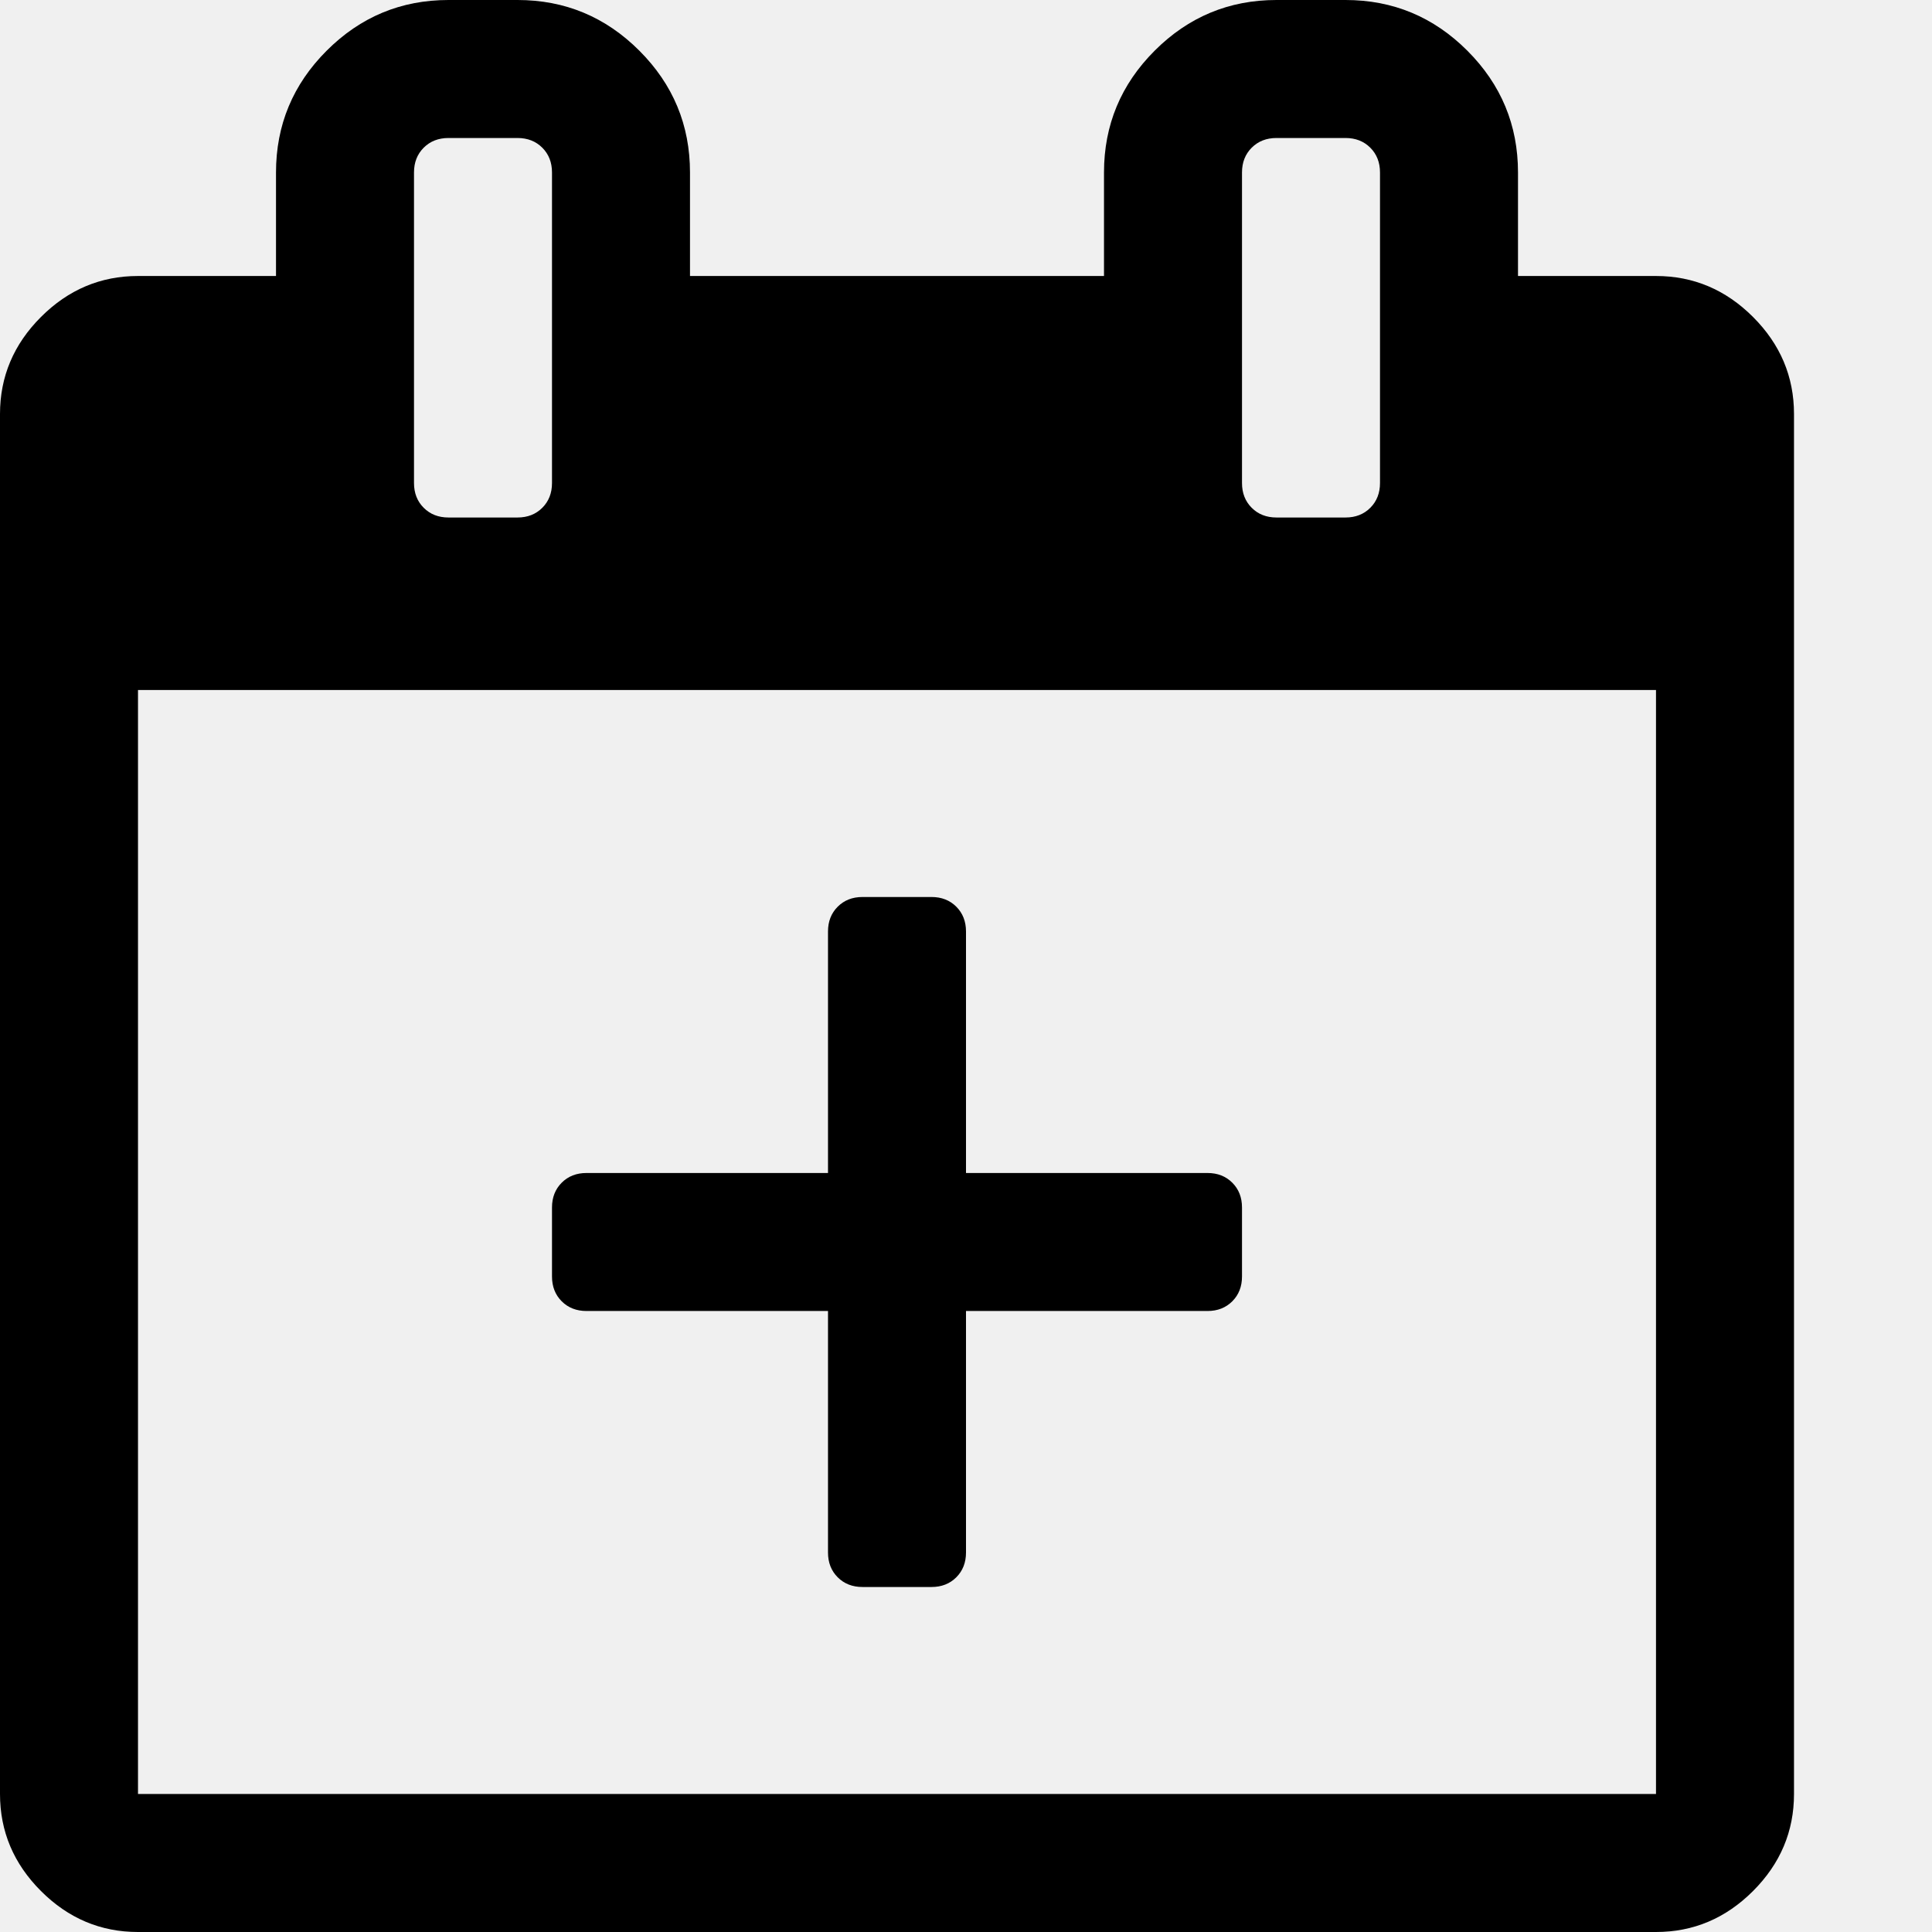
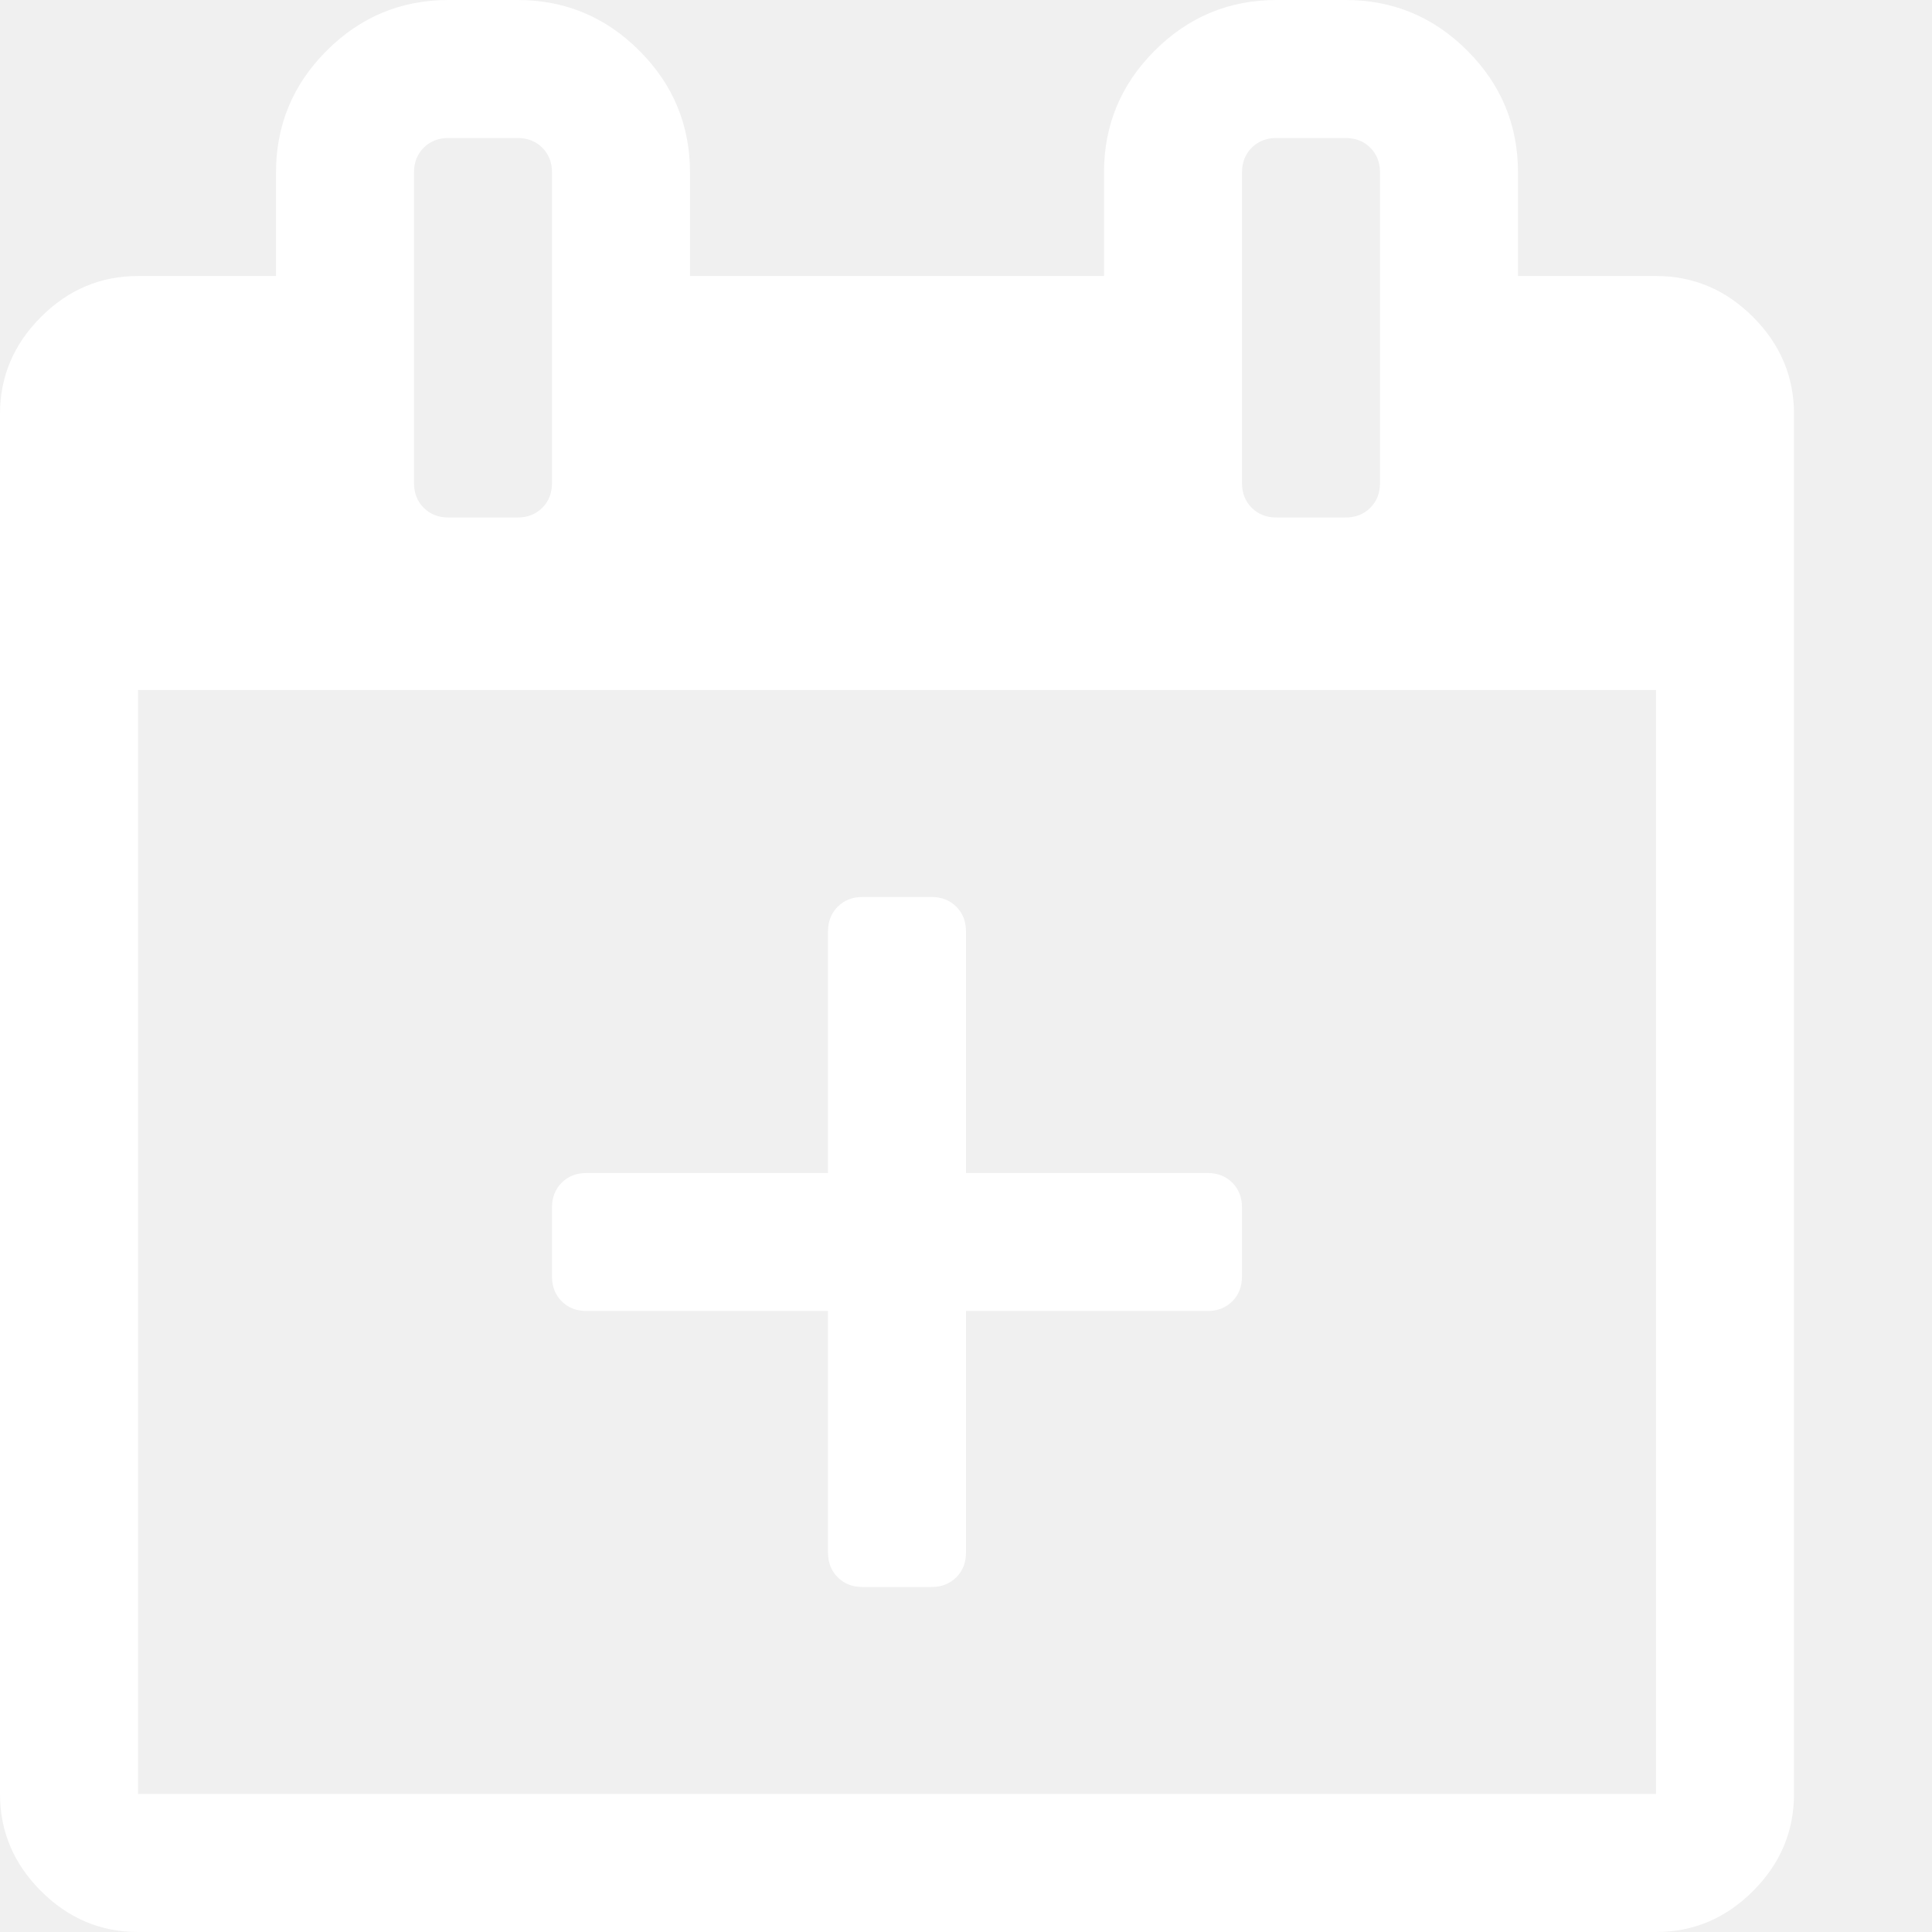
<svg xmlns="http://www.w3.org/2000/svg" width="1792" height="1792" viewBox="0 0 1792 1792">
-   <path d="M1536 256q52 0 90 38t38 90v1280q0 52-38 90t-90 38h-1408q-52 0-90-38t-38-90v-1280q0-52 38-90t90-38h128v-96q0-66 47-113t113-47h64q66 0 113 47t47 113v96h384v-96q0-66 47-113t113-47h64q66 0 113 47t47 113v96h128zm-384-96v288q0 14 9 23t23 9h64q14 0 23-9t9-23v-288q0-14-9-23t-23-9h-64q-14 0-23 9t-9 23zm-768 0v288q0 14 9 23t23 9h64q14 0 23-9t9-23v-288q0-14-9-23t-23-9h-64q-14 0-23 9t-9 23zm1152 1504v-1024h-1408v1024h1408zm-640-576h224q14 0 23 9t9 23v64q0 14-9 23t-23 9h-224v224q0 14-9 23t-23 9h-64q-14 0-23-9t-9-23v-224h-224q-14 0-23-9t-9-23v-64q0-14 9-23t23-9h224v-224q0-14 9-23t23-9h64q14 0 23 9t9 23v224z" />
+   <path d="M1536 256q52 0 90 38t38 90v1280q0 52-38 90t-90 38h-1408q-52 0-90-38t-38-90v-1280q0-52 38-90t90-38h128v-96q0-66 47-113t113-47h64q66 0 113 47t47 113v96h384v-96q0-66 47-113t113-47h64q66 0 113 47t47 113v96h128zm-384-96v288q0 14 9 23t23 9h64q14 0 23-9t9-23v-288q0-14-9-23t-23-9h-64q-14 0-23 9t-9 23zm-768 0v288q0 14 9 23t23 9h64q14 0 23-9t9-23v-288q0-14-9-23t-23-9h-64q-14 0-23 9t-9 23zm1152 1504v-1024h-1408v1024h1408zm-640-576h224q14 0 23 9t9 23v64q0 14-9 23t-23 9h-224v224q0 14-9 23t-23 9h-64q-14 0-23-9t-9-23v-224h-224q-14 0-23-9t-9-23v-64q0-14 9-23t23-9h224v-224q0-14 9-23t23-9h64q14 0 23 9t9 23v224z" fill="#fff" />
</svg>
